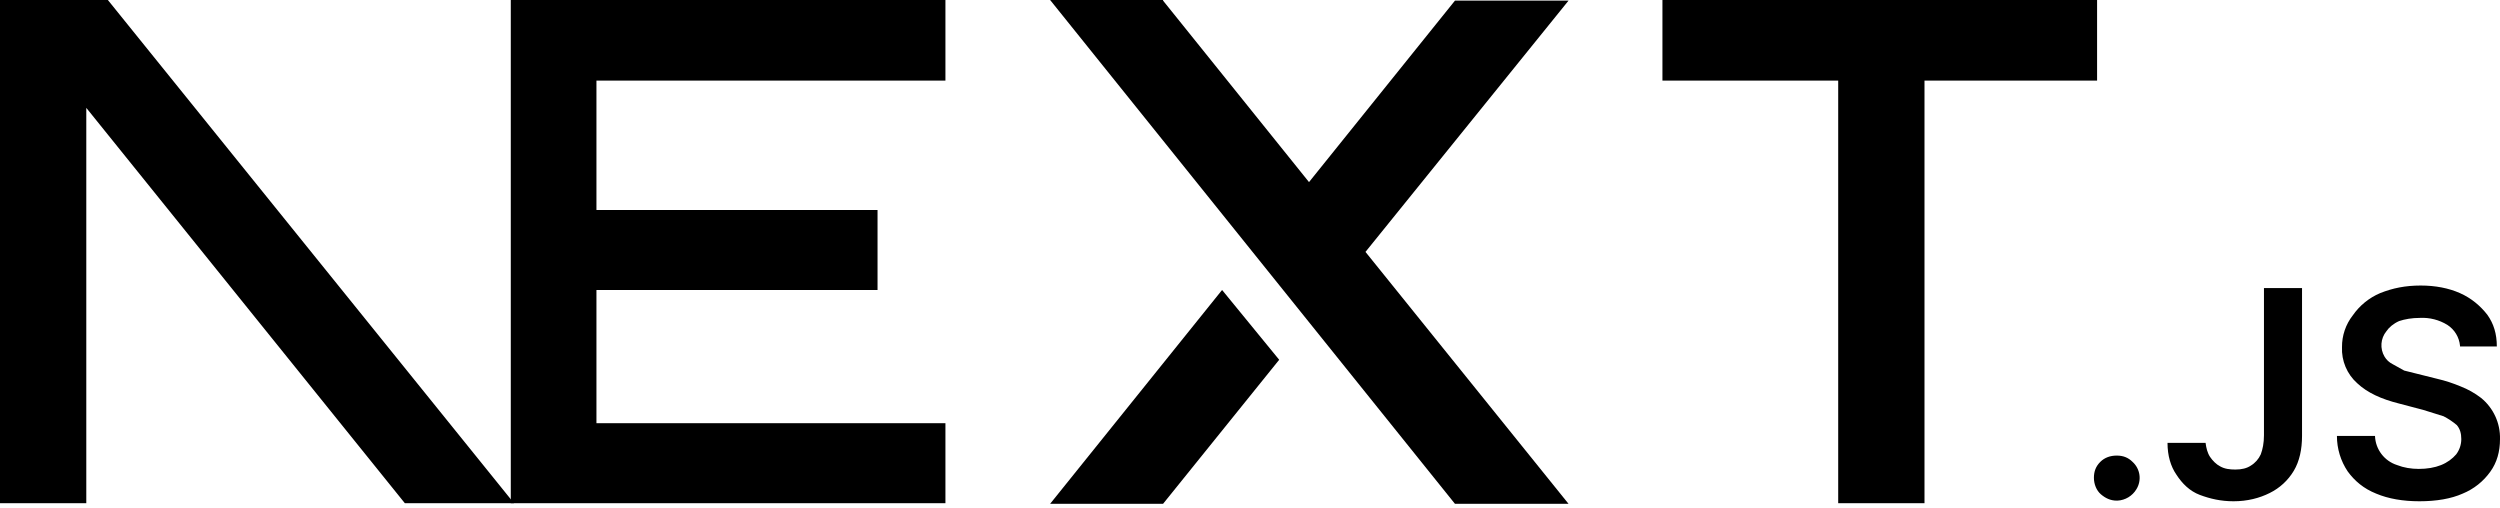
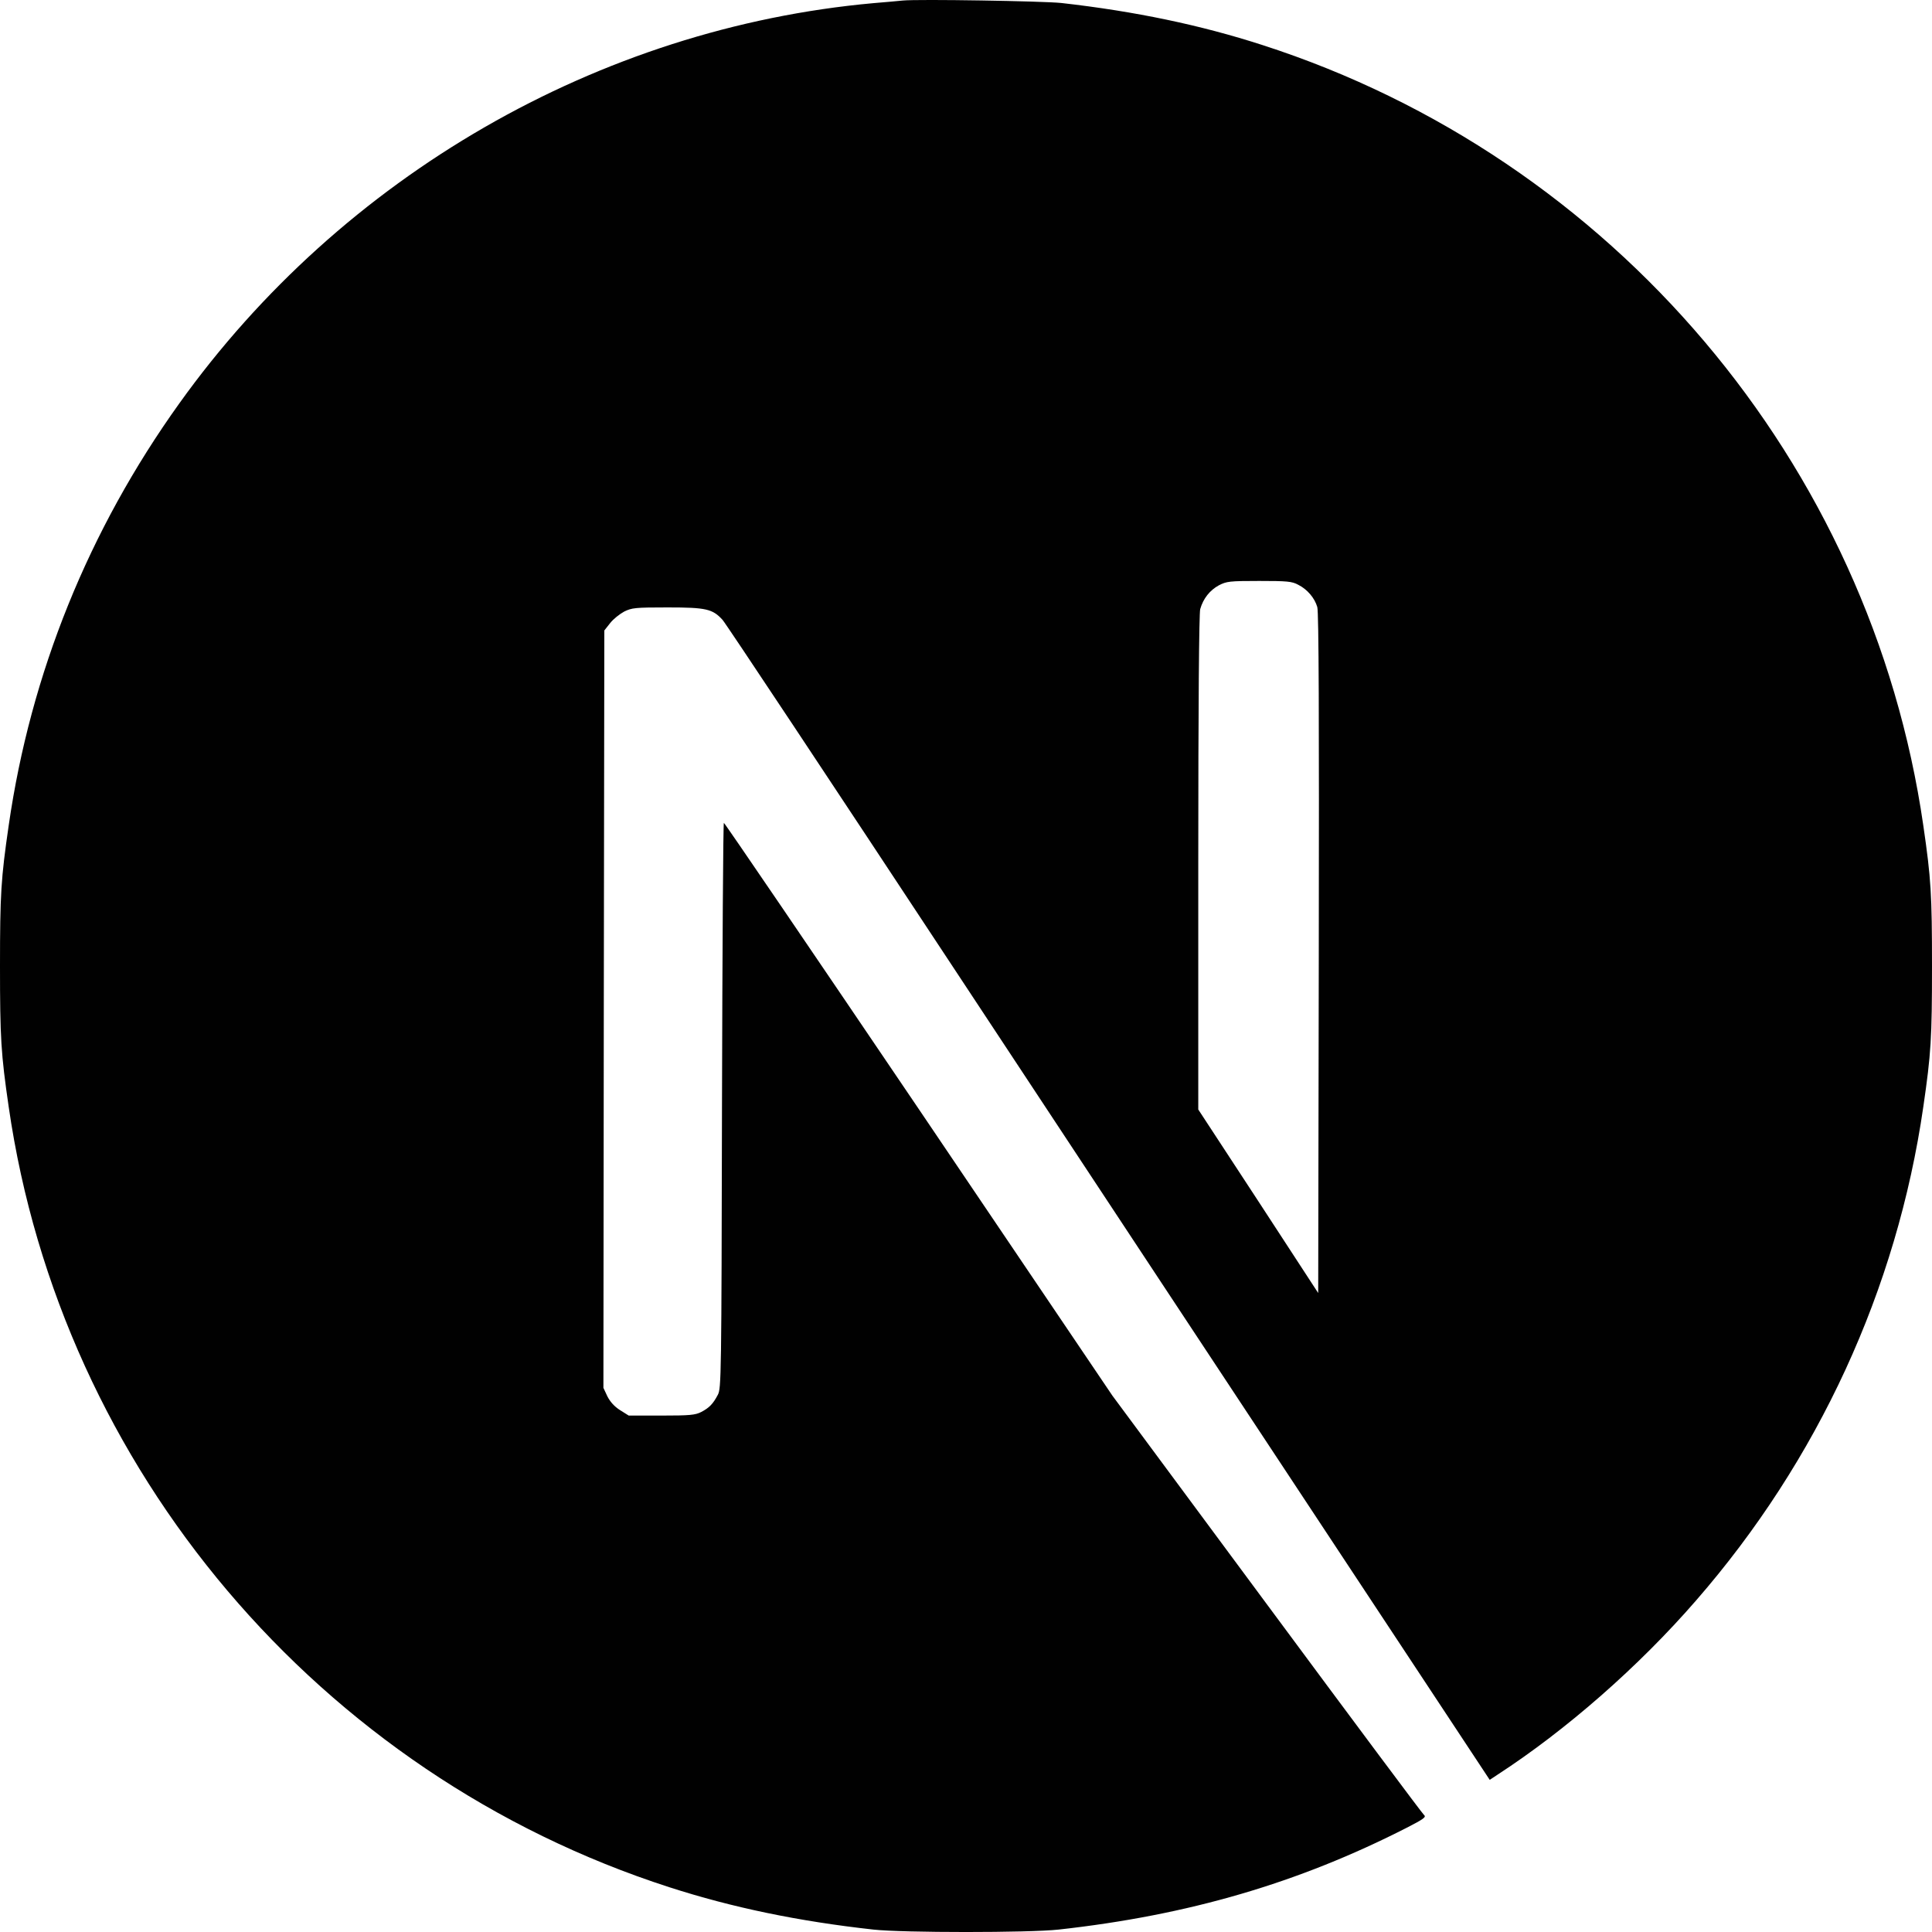
- <svg xmlns="http://www.w3.org/2000/svg" fill="none" viewBox="0 0 394 80">
-   <path fill="#000" d="M262 0h68.5v12.7h-27.2v66.6h-13.6V12.7H262V0ZM149 0v12.7H94v20.4h44.3v12.6H94v21h55v12.6H80.5V0h68.7zm34.3 0h-17.8l63.8 79.4h17.9l-32-39.7 32-39.6h-17.9l-23 28.6-23-28.6zm18.3 56.7-9-11-27.1 33.7h17.8l18.3-22.7z" />
-   <path fill="#000" d="M81 79.3 17 0H0v79.3h13.6V17l50.2 62.3H81Zm252.6-.4c-1 0-1.8-.4-2.5-1s-1.1-1.6-1.1-2.6.3-1.8 1-2.5 1.6-1 2.6-1 1.8.3 2.5 1a3.4 3.4 0 0 1 .6 4.3 3.7 3.7 0 0 1-3 1.8zm23.2-33.5h6v23.3c0 2.1-.4 4-1.3 5.5a9.1 9.1 0 0 1-3.8 3.5c-1.6.8-3.5 1.3-5.7 1.3-2 0-3.7-.4-5.3-1s-2.8-1.8-3.7-3.2c-.9-1.3-1.4-3-1.4-5h6c.1.8.3 1.6.7 2.2s1 1.2 1.6 1.5c.7.4 1.5.5 2.4.5 1 0 1.8-.2 2.4-.6a4 4 0 0 0 1.6-1.8c.3-.8.5-1.8.5-3V45.5zm30.9 9.1a4.4 4.4 0 0 0-2-3.3 7.5 7.5 0 0 0-4.3-1.1c-1.3 0-2.4.2-3.3.5-.9.4-1.6 1-2 1.6a3.5 3.5 0 0 0-.3 4c.3.5.7.9 1.3 1.2l1.8 1 2 .5 3.2.8c1.3.3 2.5.7 3.7 1.2a13 13 0 0 1 3.2 1.8 8.1 8.1 0 0 1 3 6.5c0 2-.5 3.7-1.5 5.1a10 10 0 0 1-4.4 3.5c-1.8.8-4.1 1.2-6.8 1.2-2.6 0-4.9-.4-6.8-1.2-2-.8-3.4-2-4.5-3.5a10 10 0 0 1-1.7-5.6h6a5 5 0 0 0 3.5 4.6c1 .4 2.2.6 3.4.6 1.3 0 2.5-.2 3.5-.6 1-.4 1.8-1 2.4-1.7a4 4 0 0 0 .8-2.4c0-.9-.2-1.6-.7-2.2a11 11 0 0 0-2.1-1.4l-3.2-1-3.8-1c-2.8-.7-5-1.7-6.6-3.2a7.2 7.2 0 0 1-2.4-5.7 8 8 0 0 1 1.7-5 10 10 0 0 1 4.3-3.5c2-.8 4-1.2 6.4-1.2 2.3 0 4.4.4 6.2 1.2 1.8.8 3.2 2 4.3 3.4 1 1.4 1.5 3 1.5 5h-5.8z" />
+ <svg xmlns="http://www.w3.org/2000/svg" width="40" height="40" viewBox="0 0 40 40" fill="none">
+   <path d="M18.69 0.011C18.604 0.019 18.33 0.046 18.084 0.065C12.403 0.578 7.081 3.643 3.711 8.354C1.834 10.973 0.633 13.944 0.18 17.091C0.02 18.19 0 18.514 0 20.004C0 21.493 0.02 21.818 0.18 22.916C1.267 30.427 6.612 36.737 13.861 39.074C15.159 39.493 16.528 39.778 18.084 39.95C18.69 40.017 21.31 40.017 21.916 39.95C24.602 39.653 26.878 38.988 29.122 37.843C29.466 37.667 29.533 37.62 29.486 37.581C29.454 37.557 27.988 35.591 26.229 33.214L23.03 28.894L19.023 22.963C16.817 19.703 15.003 17.037 14.987 17.037C14.972 17.033 14.956 19.668 14.948 22.885C14.937 28.519 14.933 28.745 14.862 28.878C14.761 29.07 14.682 29.148 14.518 29.234C14.393 29.297 14.284 29.308 13.693 29.308H13.017L12.837 29.195C12.72 29.121 12.633 29.023 12.575 28.91L12.493 28.734L12.501 20.895L12.512 13.053L12.633 12.9C12.696 12.818 12.829 12.713 12.923 12.662C13.083 12.584 13.146 12.576 13.822 12.576C14.62 12.576 14.753 12.607 14.96 12.834C15.019 12.896 17.189 16.165 19.785 20.102C22.381 24.038 25.932 29.414 27.675 32.053L30.843 36.85L31.003 36.744C32.422 35.822 33.924 34.508 35.112 33.14C37.642 30.235 39.273 26.693 39.82 22.916C39.98 21.818 40 21.493 40 20.004C40 18.514 39.98 18.19 39.82 17.091C38.733 9.581 33.388 3.271 26.139 0.933C24.86 0.519 23.5 0.234 21.975 0.062C21.599 0.022 19.015 -0.021 18.69 0.011ZM26.878 12.107C27.066 12.201 27.218 12.38 27.273 12.568C27.304 12.67 27.312 14.843 27.304 19.742L27.292 26.771L26.053 24.871L24.809 22.971V17.861C24.809 14.558 24.825 12.701 24.849 12.611C24.911 12.392 25.048 12.22 25.236 12.118C25.396 12.036 25.454 12.028 26.068 12.028C26.647 12.028 26.749 12.036 26.878 12.107Z" fill="#010101" />
</svg>
